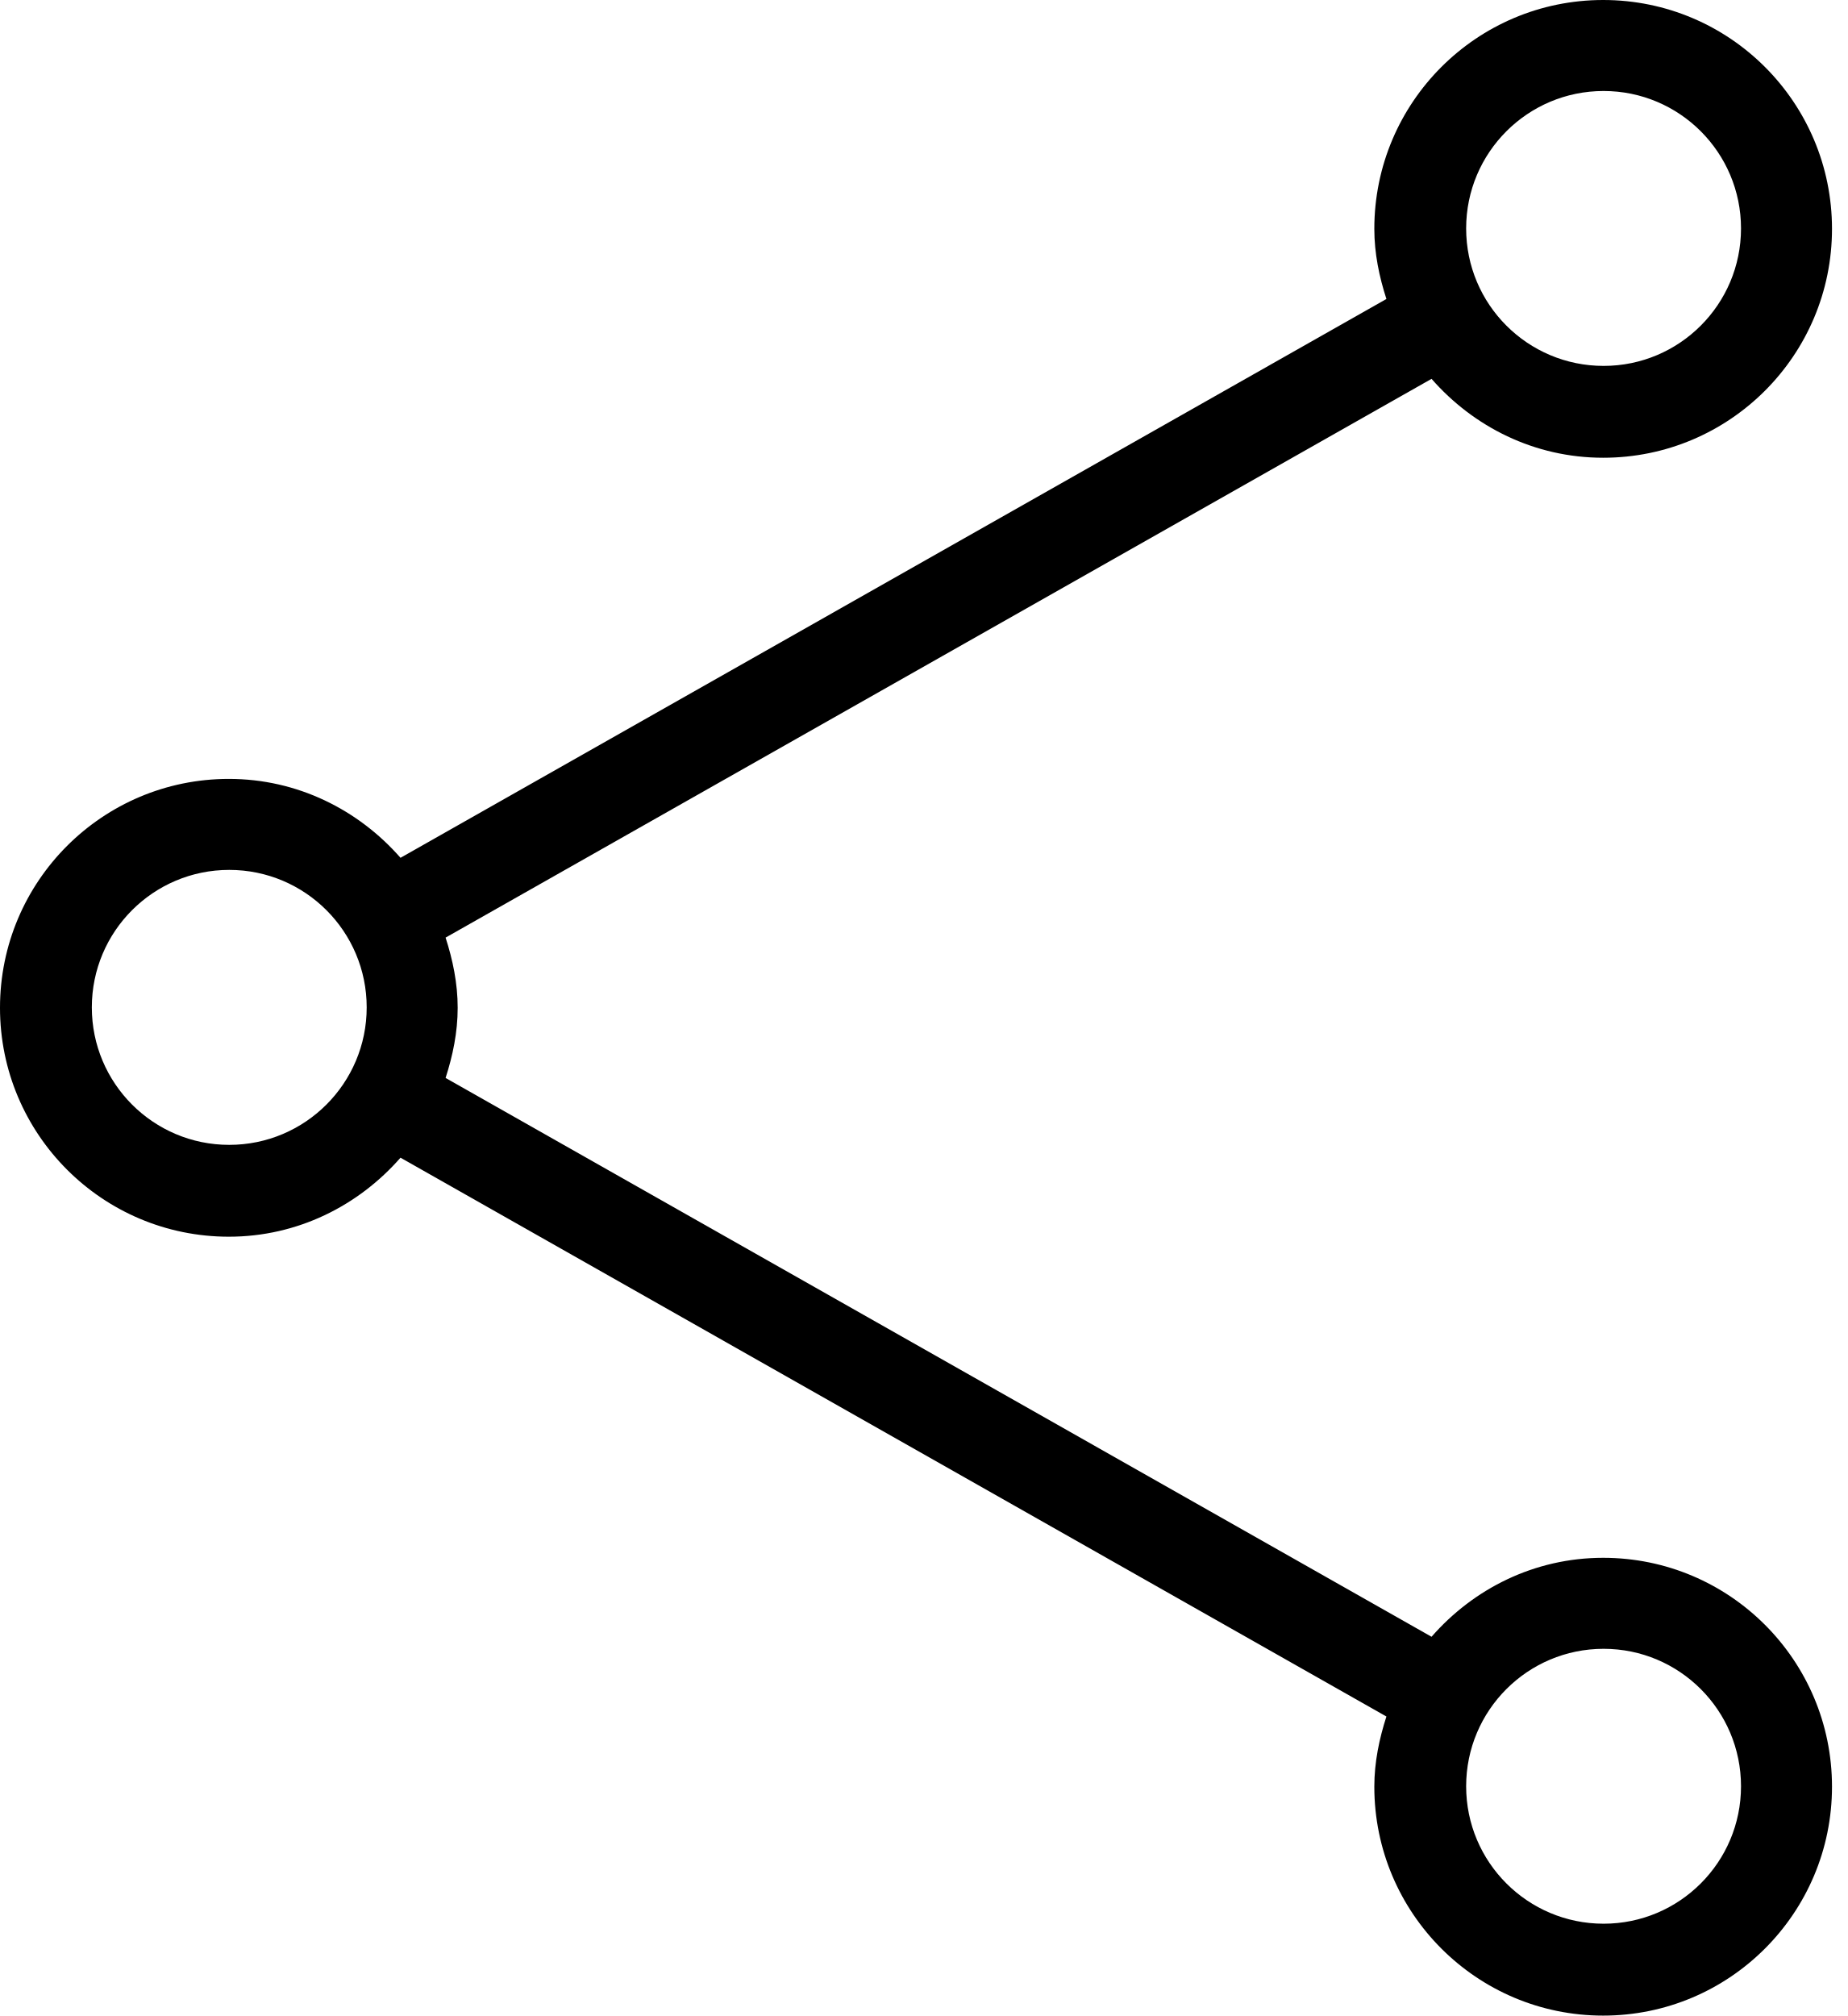
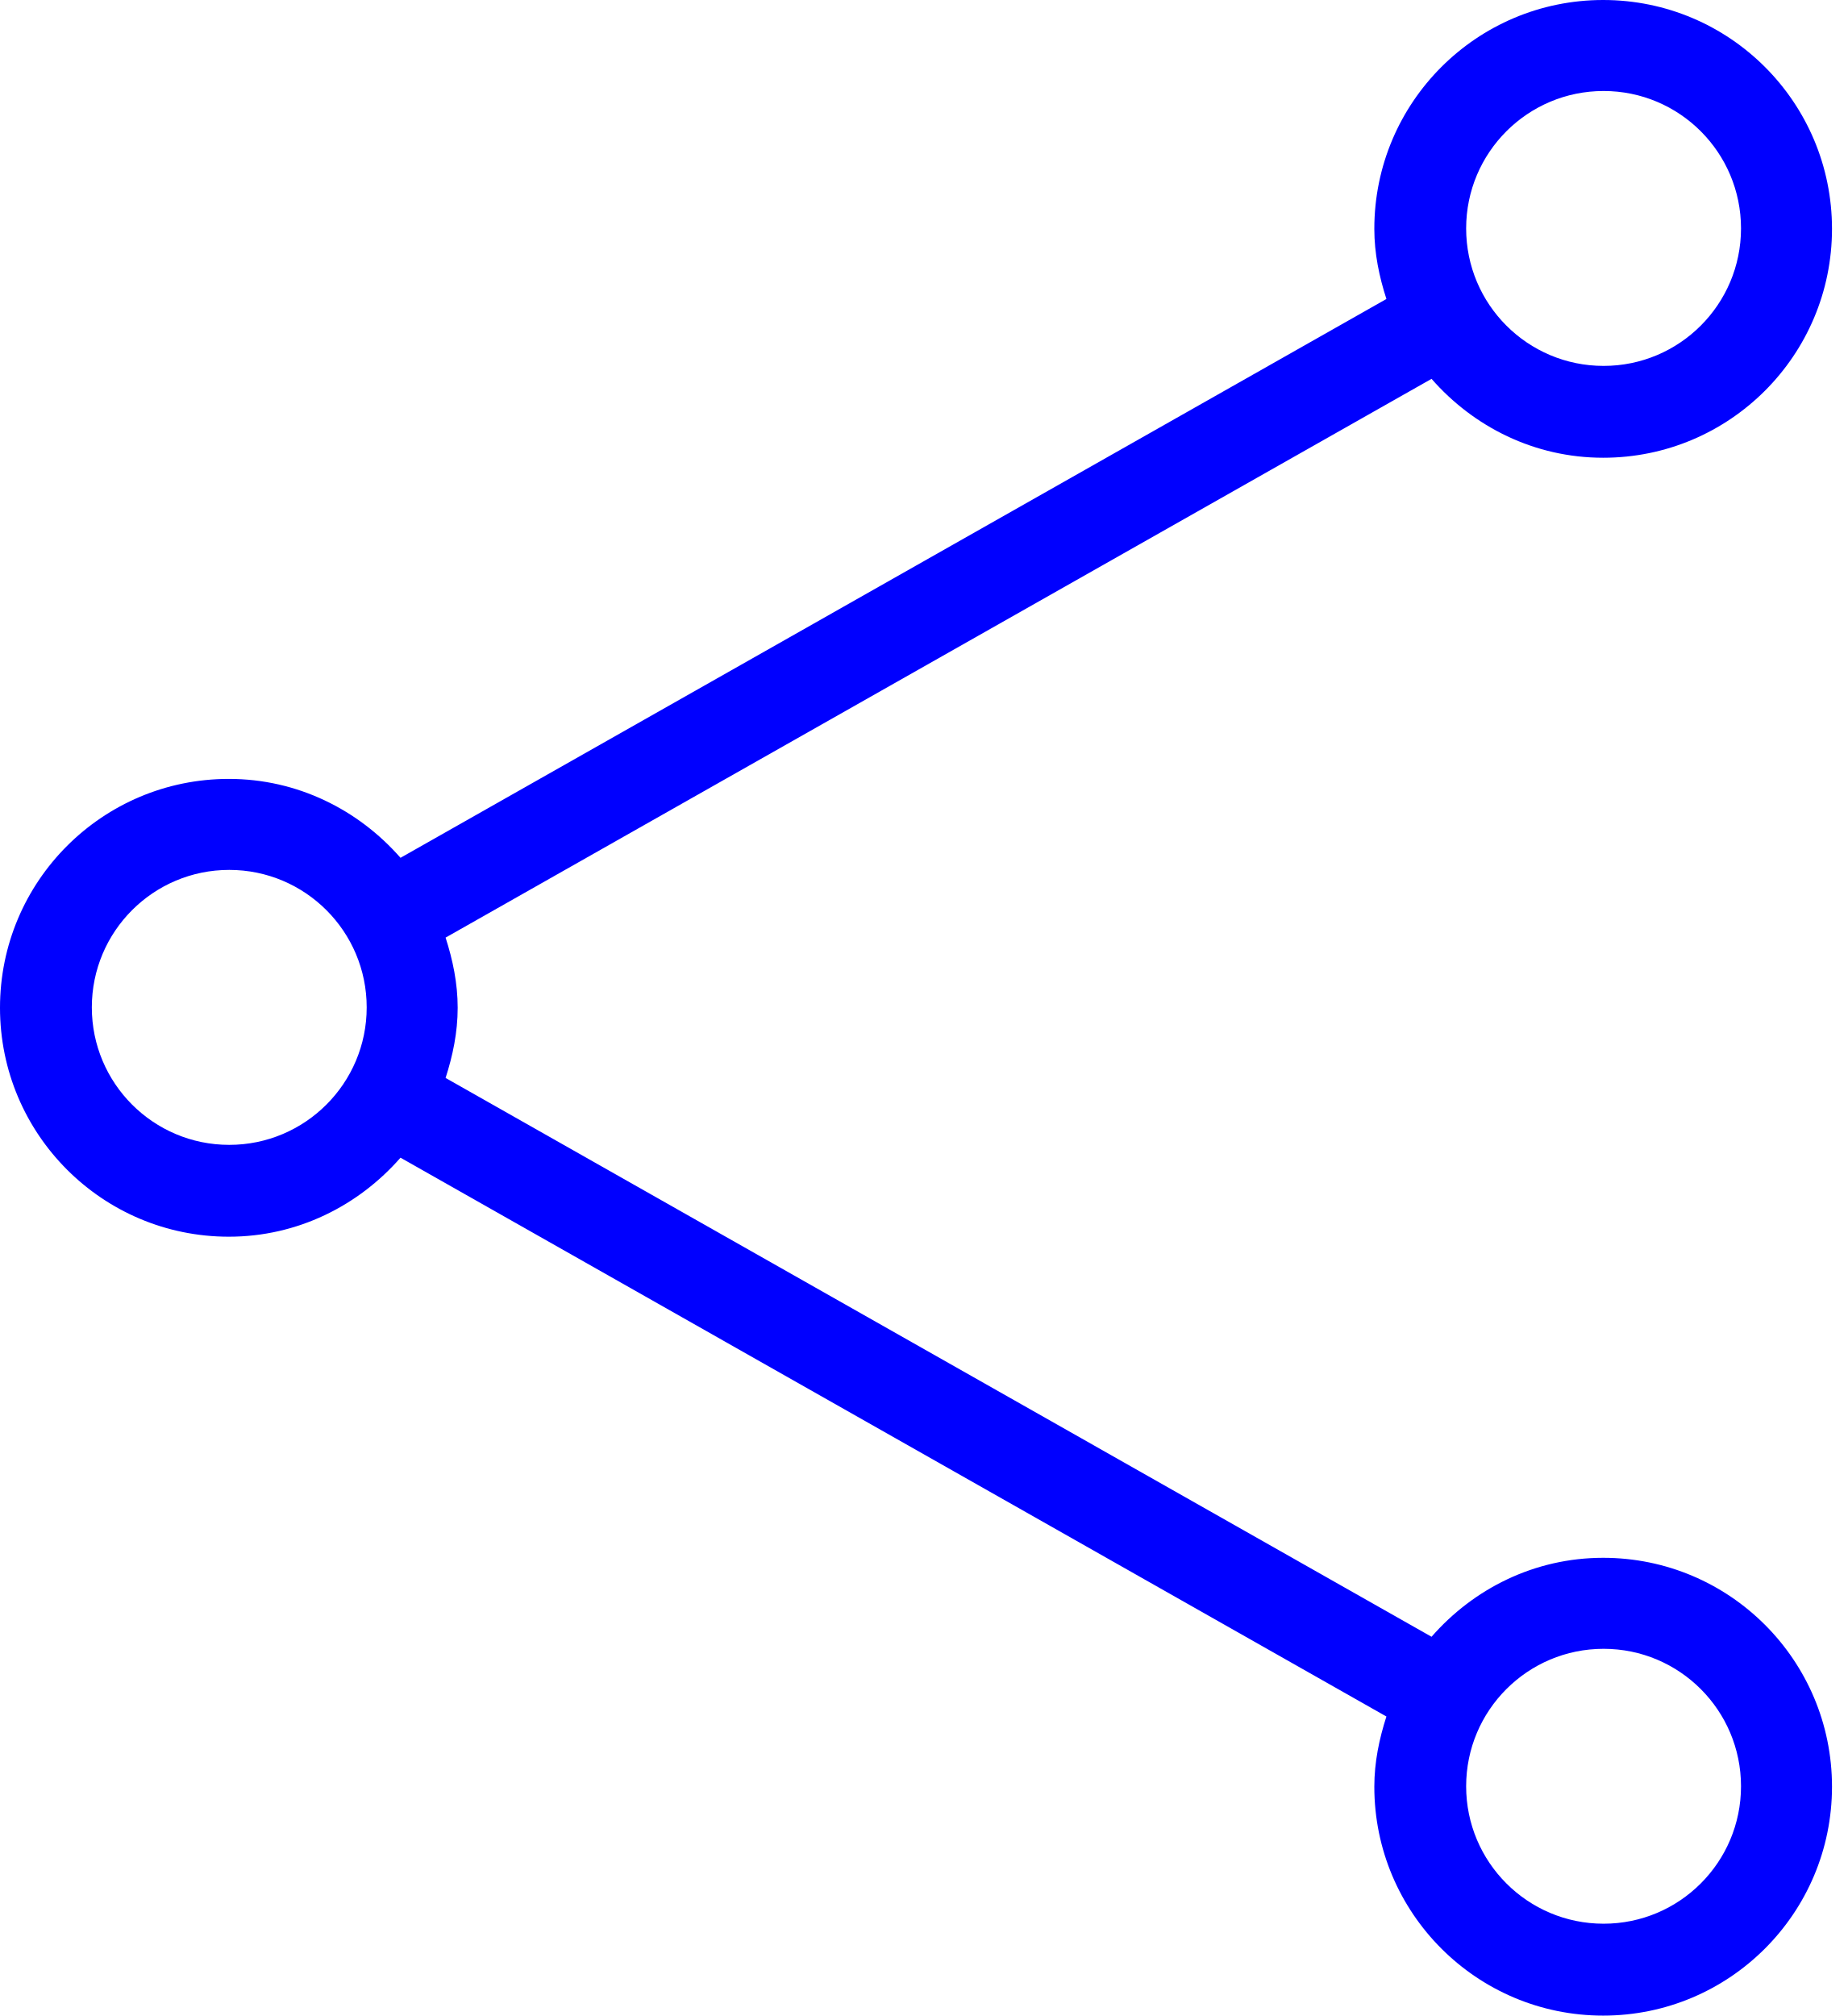
<svg xmlns="http://www.w3.org/2000/svg" width="33px" height="36px" viewBox="0 0 33 36" version="1.1">
  <defs />
  <g id="Page-1" stroke="none" stroke-width="1" fill="none" fill-rule="evenodd">
-     <g id="Icons" transform="translate(-336, -200)" fill="#000000">
+     <g id="Icons" transform="translate(-336, -200)" fill="#00f">
      <path d="M364.632,227.818 C363.404,227.818 362.316,228.371 361.567,229.228 L343.958,219.249 C344.086,218.852 344.174,218.436 344.174,217.996 C344.174,217.557 344.086,217.14 343.958,216.743 L361.567,206.765 C362.316,207.621 363.404,208.174 364.632,208.174 C366.89,208.174 368.719,206.344 368.719,204.087 C368.719,201.829 366.89,200 364.632,200 C362.375,200 360.545,201.829 360.545,204.087 C360.545,204.527 360.633,204.943 360.761,205.339 L343.153,215.318 C342.403,214.462 341.314,213.909 340.087,213.909 C337.829,213.909 336,215.739 336,217.996 C336,220.253 337.829,222.084 340.087,222.084 C341.314,222.084 342.403,221.53 343.153,220.673 L360.761,230.652 C360.633,231.049 360.545,231.466 360.545,231.905 C360.545,234.162 362.375,235.993 364.632,235.993 C366.89,235.993 368.719,234.162 368.719,231.905 C368.719,229.648 366.89,227.818 364.632,227.818 L364.632,227.818 Z M364.64,201.625 C365.995,201.625 367.094,202.724 367.094,204.079 C367.094,205.435 365.995,206.534 364.64,206.534 C363.284,206.534 362.185,205.435 362.185,204.079 C362.185,202.724 363.284,201.625 364.64,201.625 L364.64,201.625 Z M340.094,220.444 C338.738,220.444 337.64,219.344 337.64,217.989 C337.64,216.633 338.738,215.534 340.094,215.534 C341.45,215.534 342.549,216.633 342.549,217.989 C342.549,219.344 341.45,220.444 340.094,220.444 L340.094,220.444 Z M364.64,234.352 C363.284,234.352 362.185,233.253 362.185,231.898 C362.185,230.542 363.284,229.443 364.64,229.443 C365.995,229.443 367.094,230.542 367.094,231.898 C367.094,233.253 365.995,234.352 364.64,234.352 L364.64,234.352 Z" id="socials" />
    </g>
  </g>
</svg>
